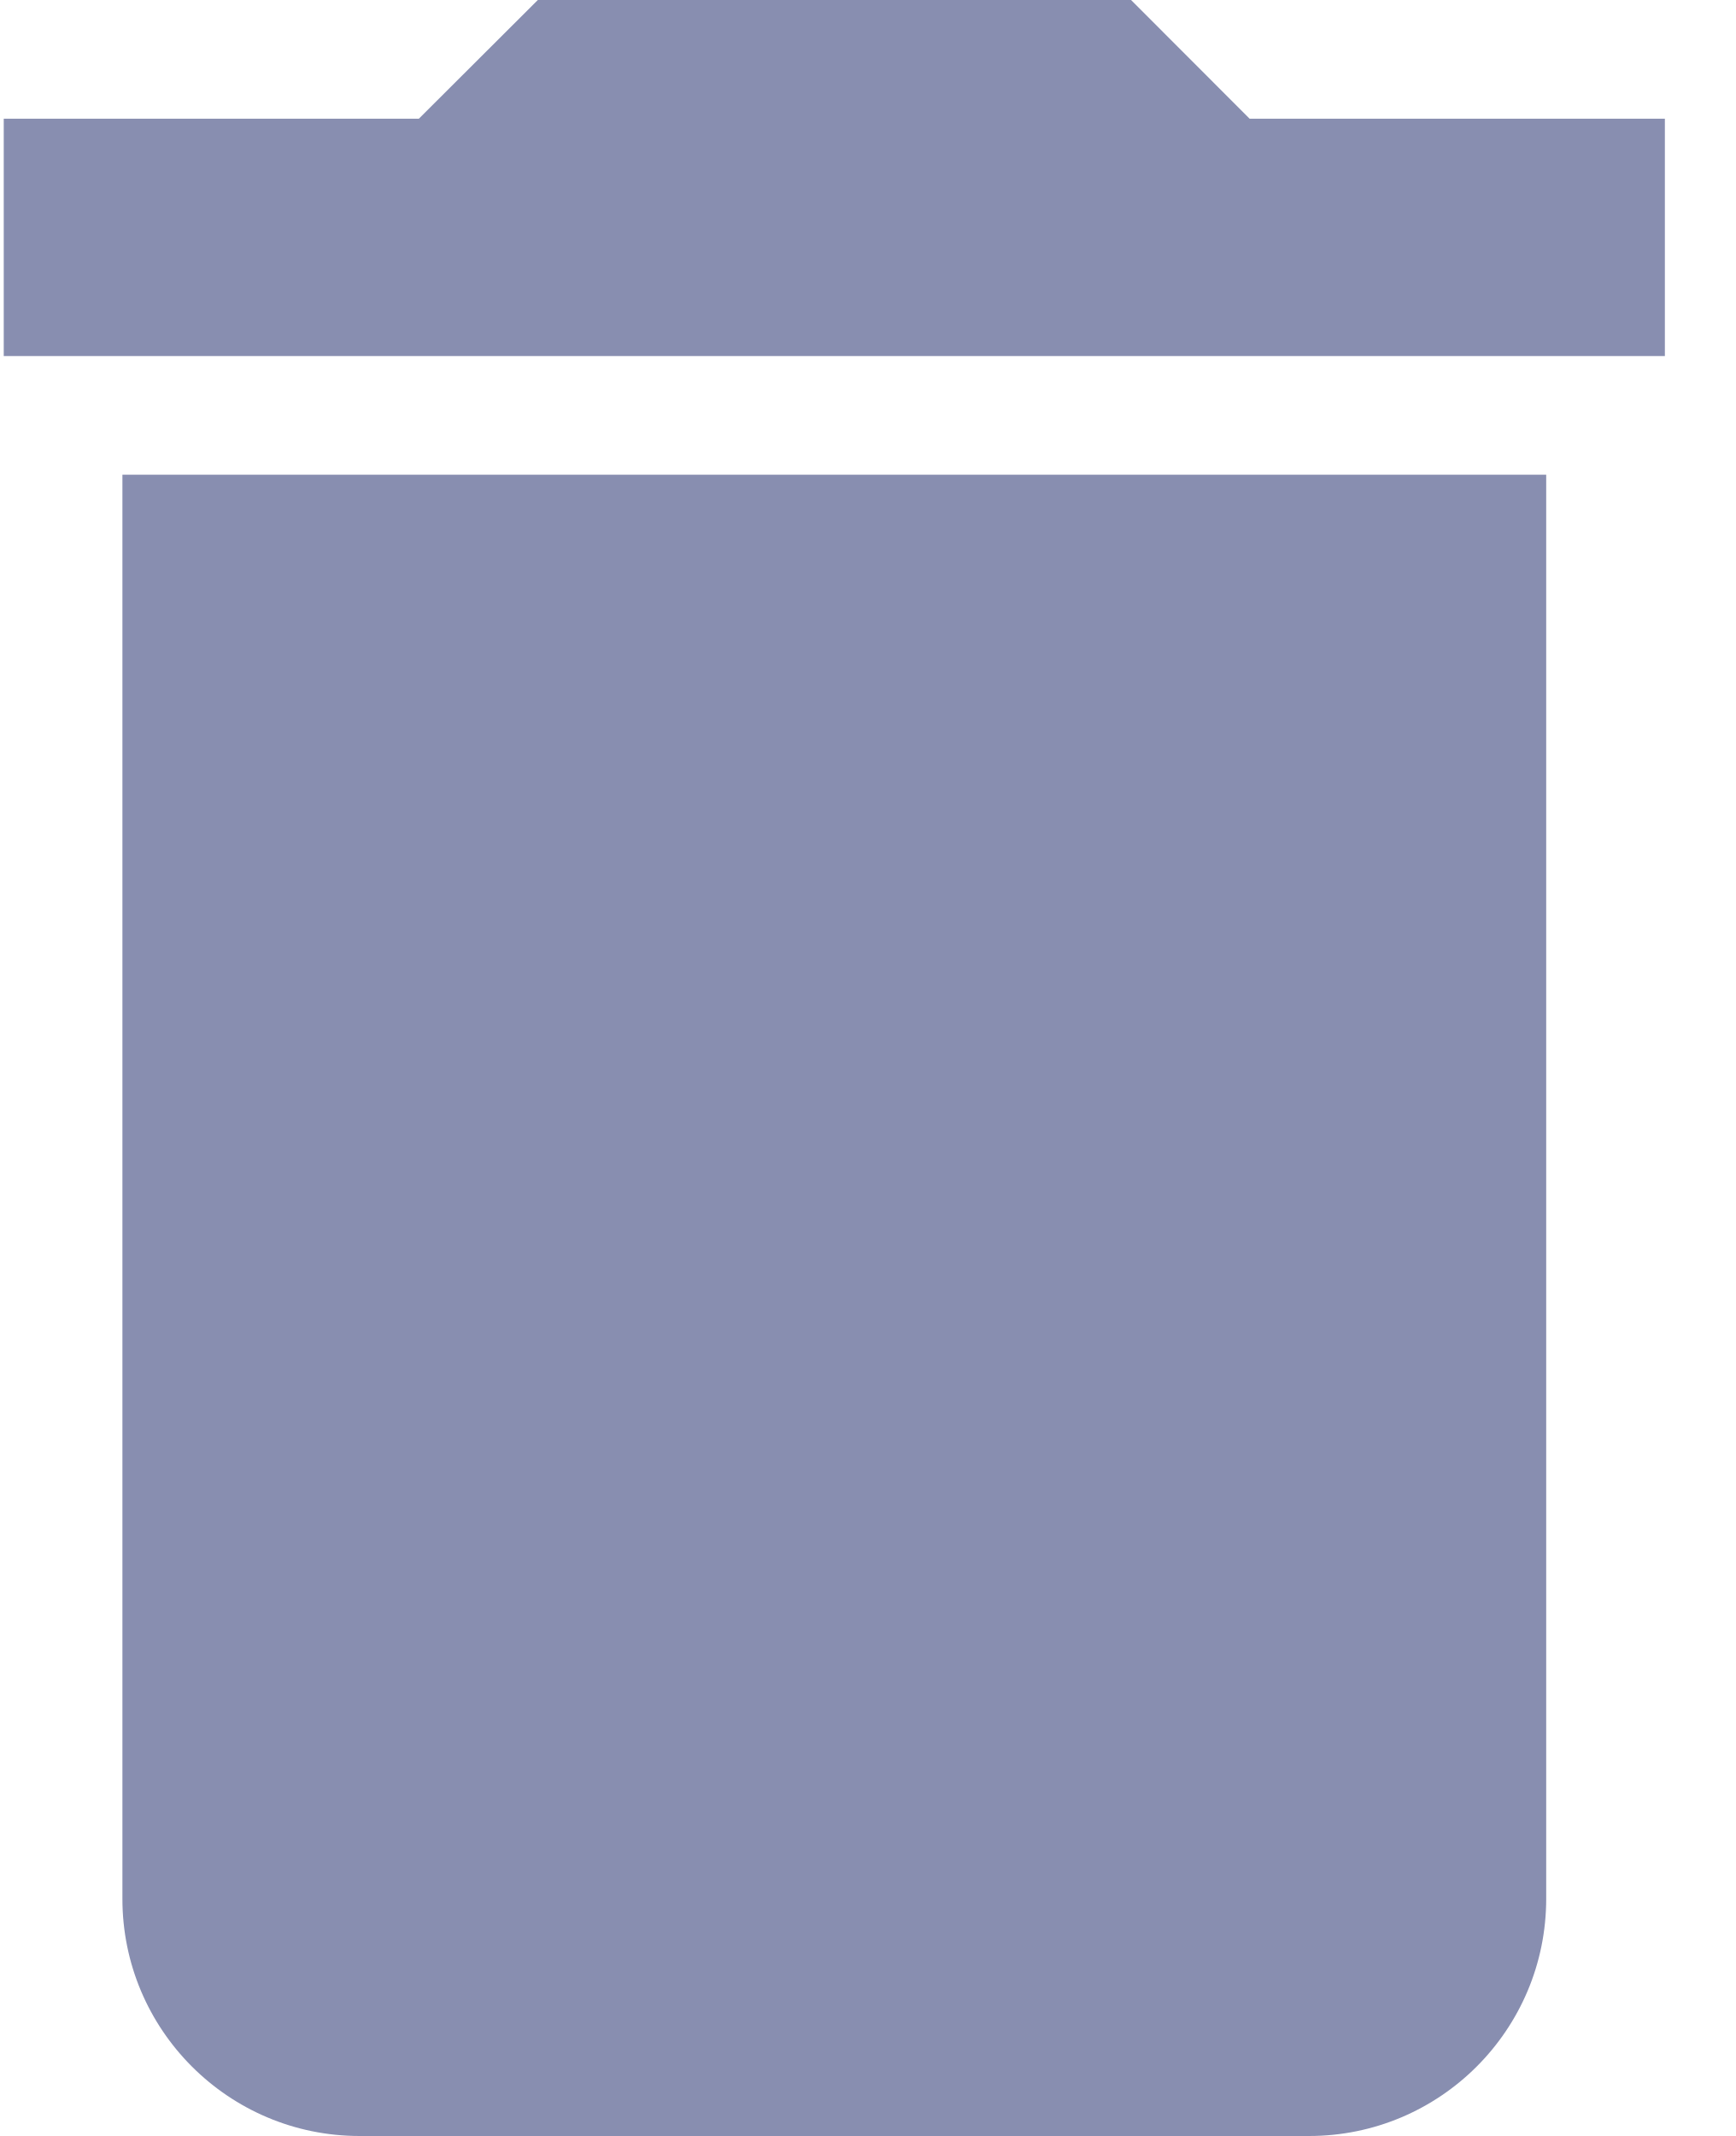
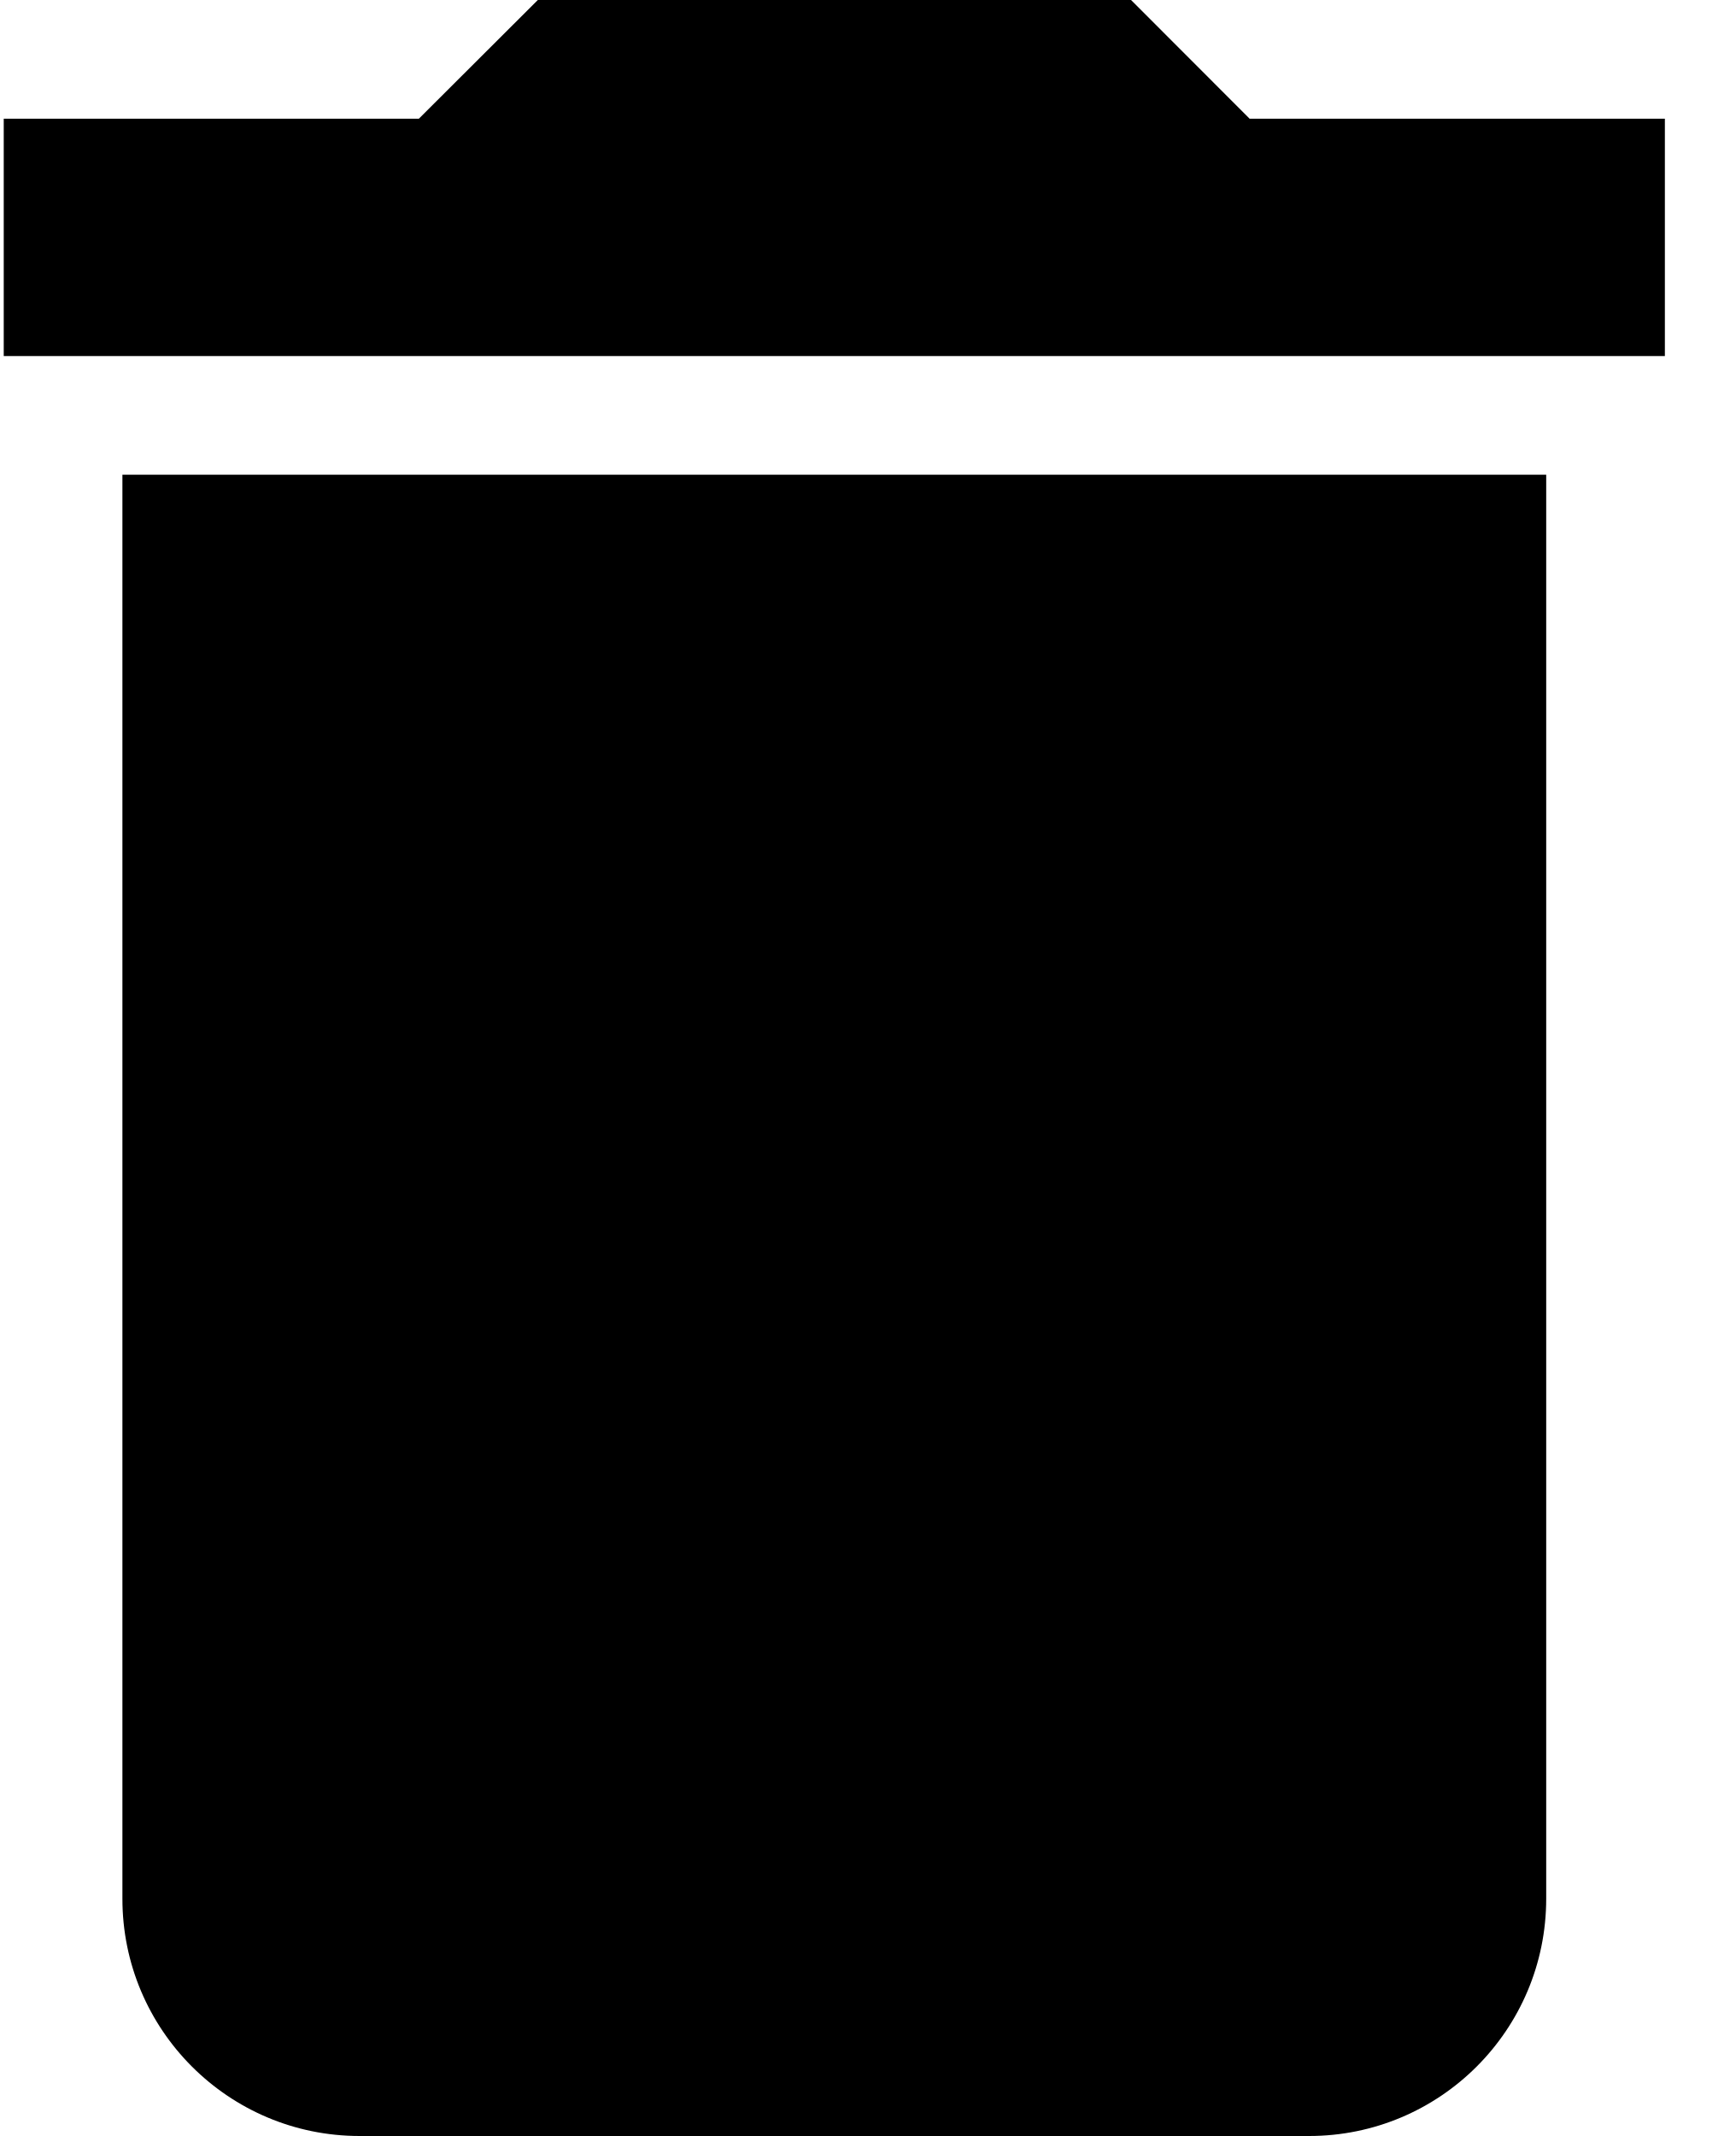
<svg xmlns="http://www.w3.org/2000/svg" width="13" height="16">
-   <path d="M11.583 3.556v10.666c0 .982-.795 1.778-1.777 1.778H2.694a1.777 1.777 0 01-1.777-1.778V3.556h10.666zM8.473 0l.888.889h3.111v1.778H.028V.889h3.11L4.029 0h4.444z" fill="#888EB0" fill-rule="nonzero" />
+   <path d="M11.583 3.556v10.666c0 .982-.795 1.778-1.777 1.778H2.694a1.777 1.777 0 01-1.777-1.778V3.556h10.666zM8.473 0l.888.889h3.111v1.778H.028V.889h3.11L4.029 0h4.444z" fill="currentColor" fill-rule="nonzero" />
</svg>
